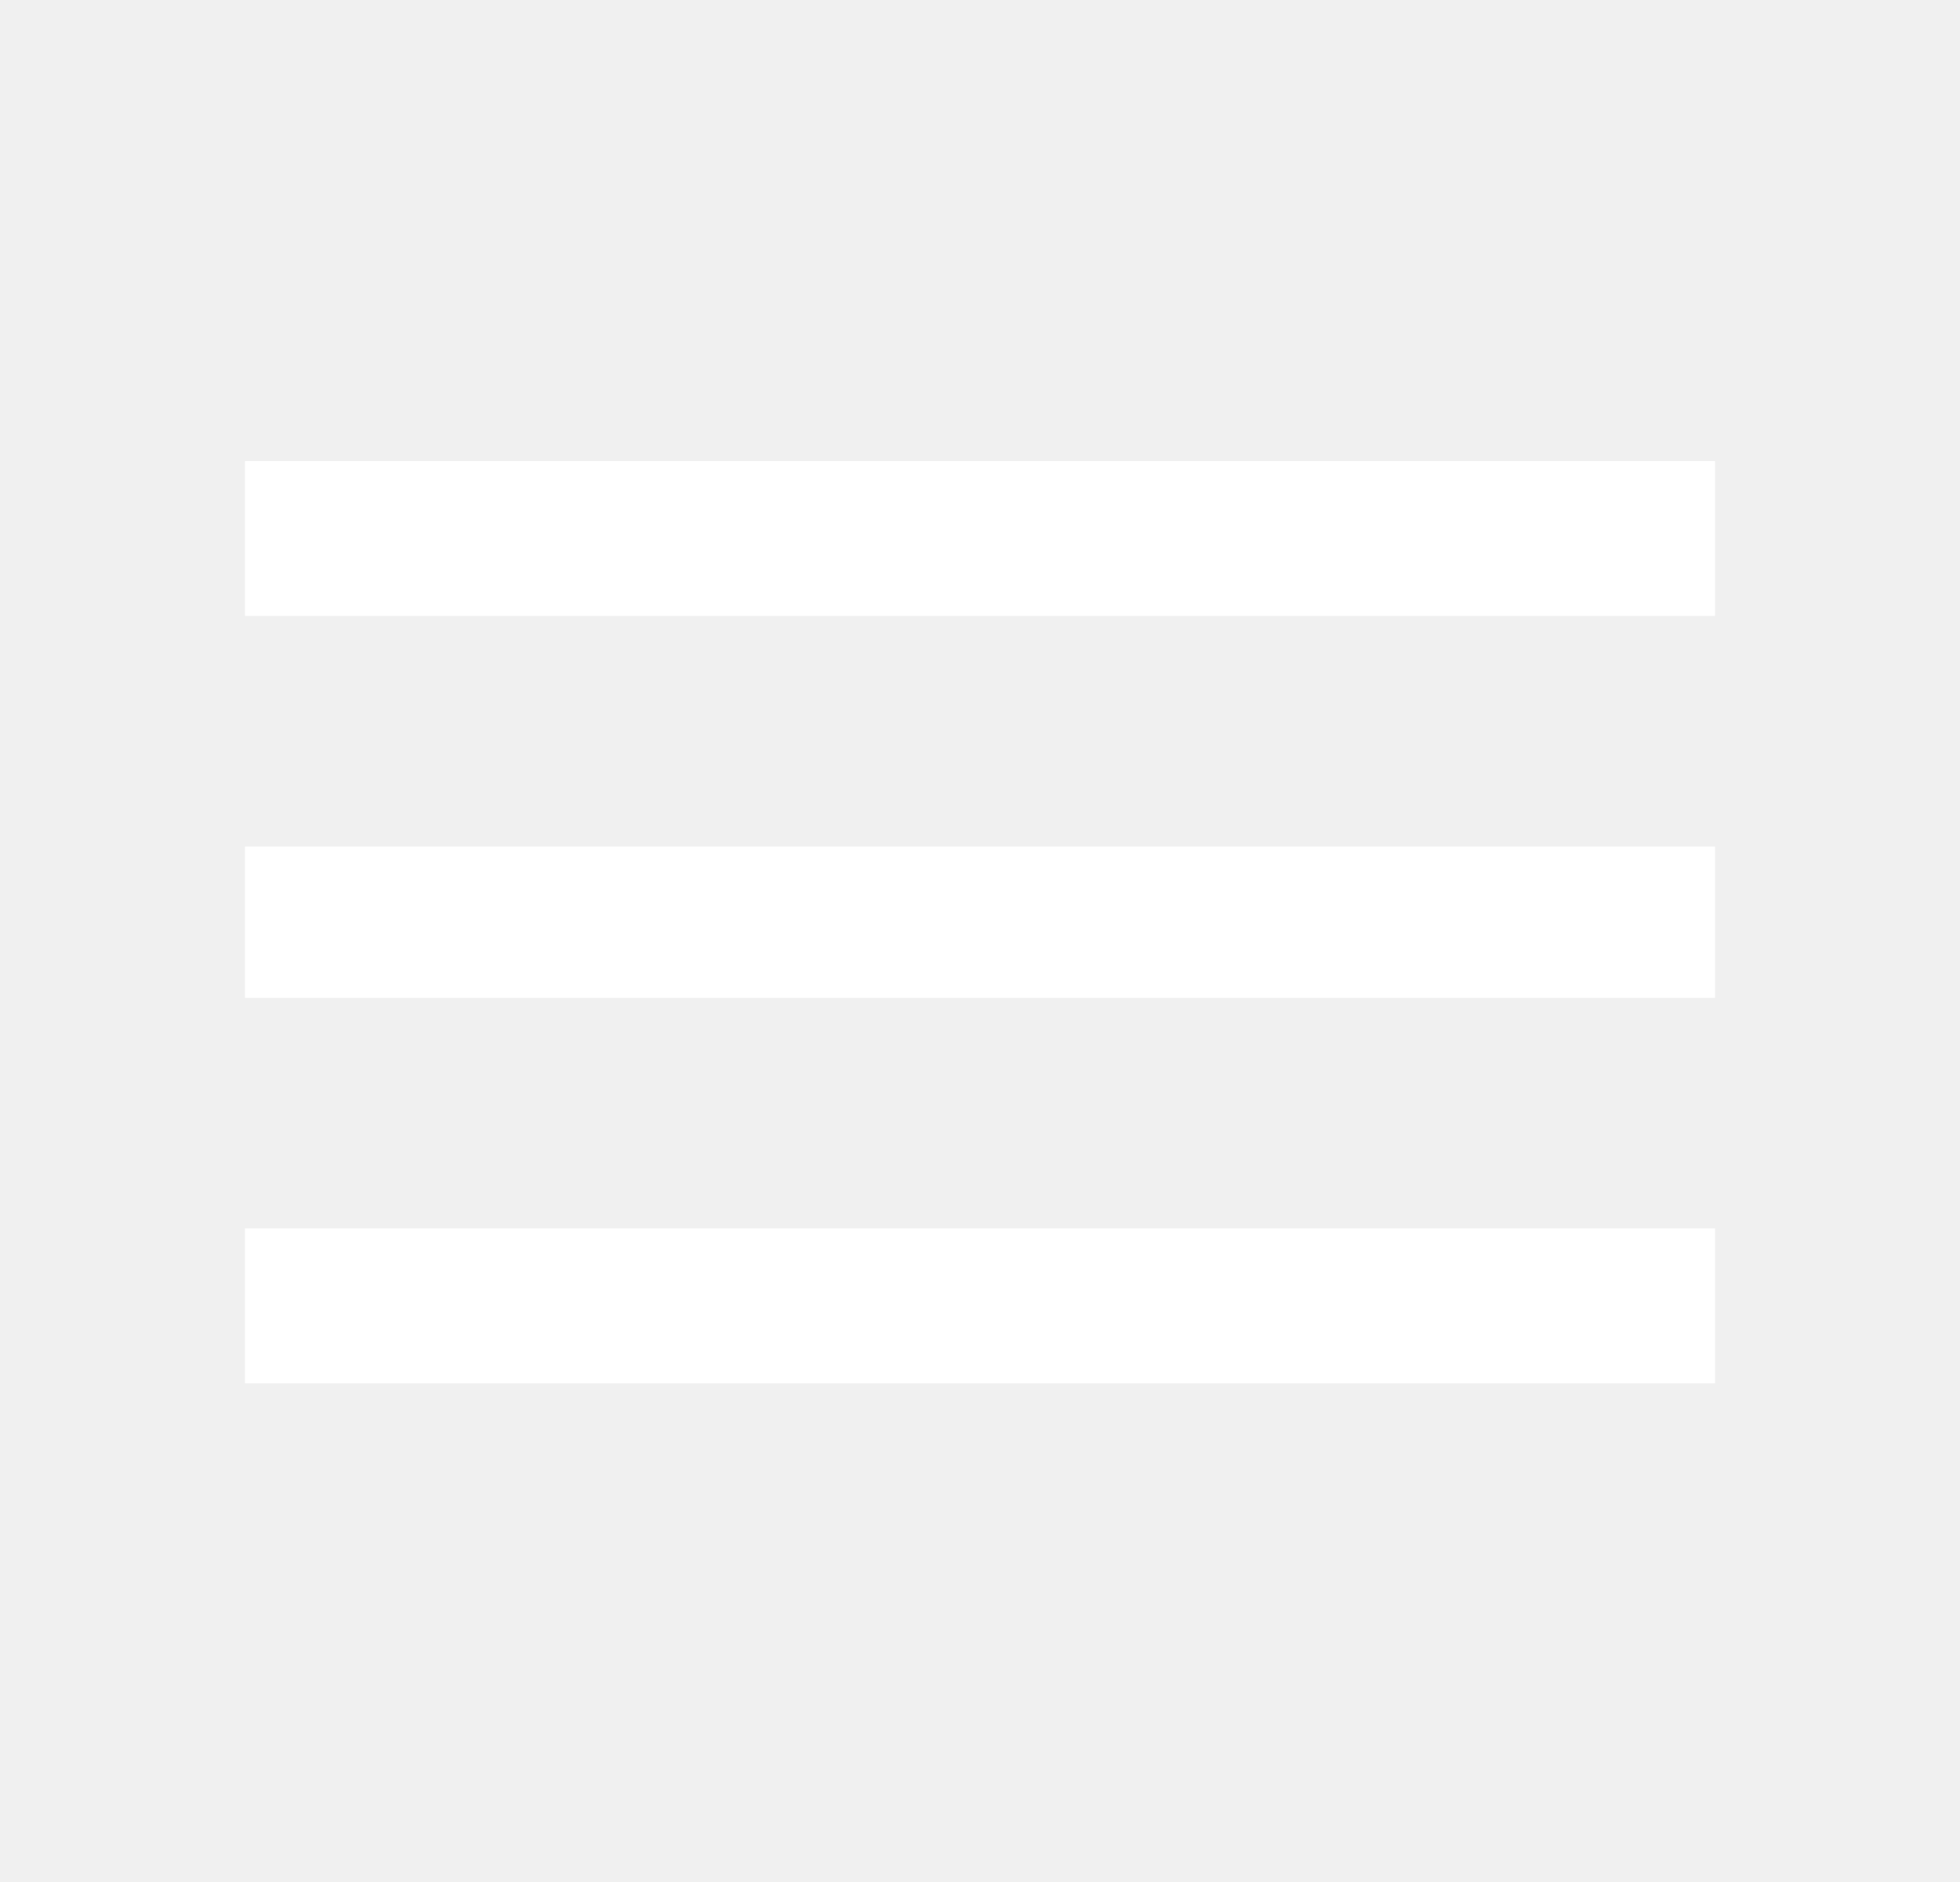
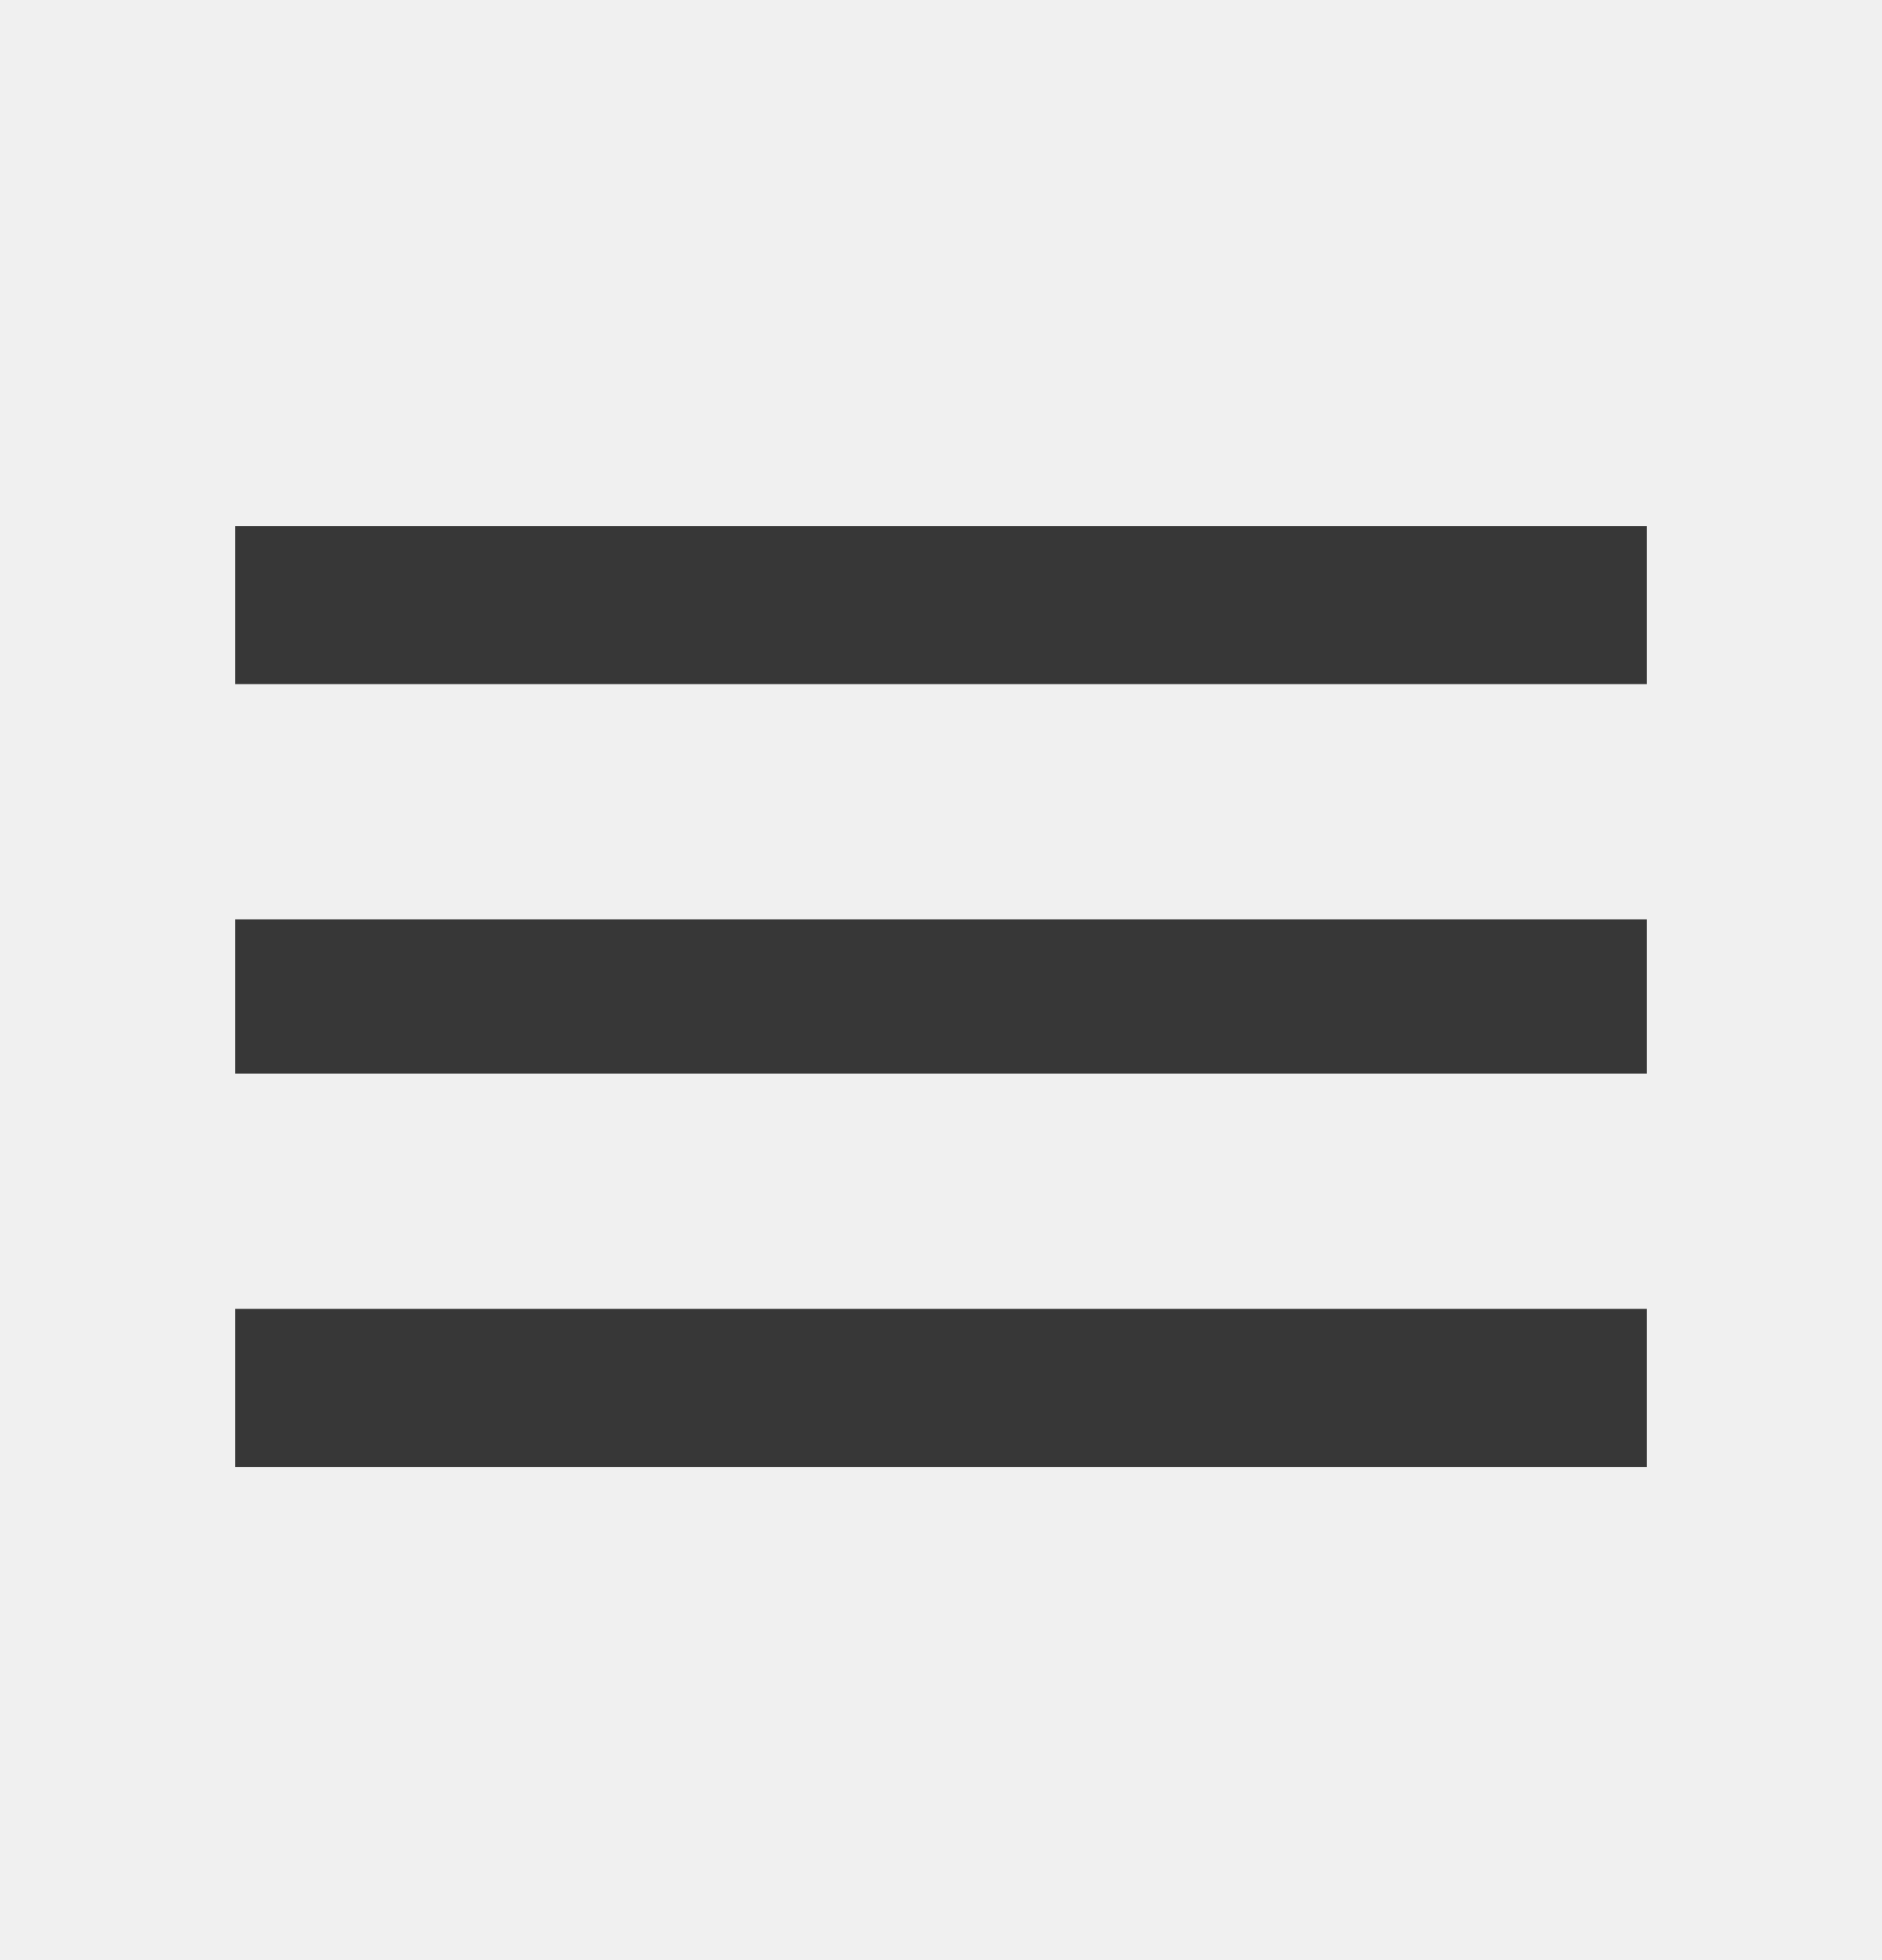
- <svg xmlns="http://www.w3.org/2000/svg" width="50" height="48" viewBox="0 0 50 48" fill="none">
-   <path d="M6.25 11.76H43.75V15.711H6.25V11.76ZM6.25 25.45V21.591H43.75V25.45H6.25ZM6.25 35.281V31.33H43.75V35.281H6.25Z" fill="white" />
+ <svg xmlns="http://www.w3.org/2000/svg" width="24" height="25" viewBox="0 0 24 25" fill="none">
+   <path d="M3 6.711H21V8.726H3V6.711ZM3 13.695V11.726H21V13.695H3ZM3 18.711V16.695H21V18.711H3Z" fill="#373737" />
</svg>
